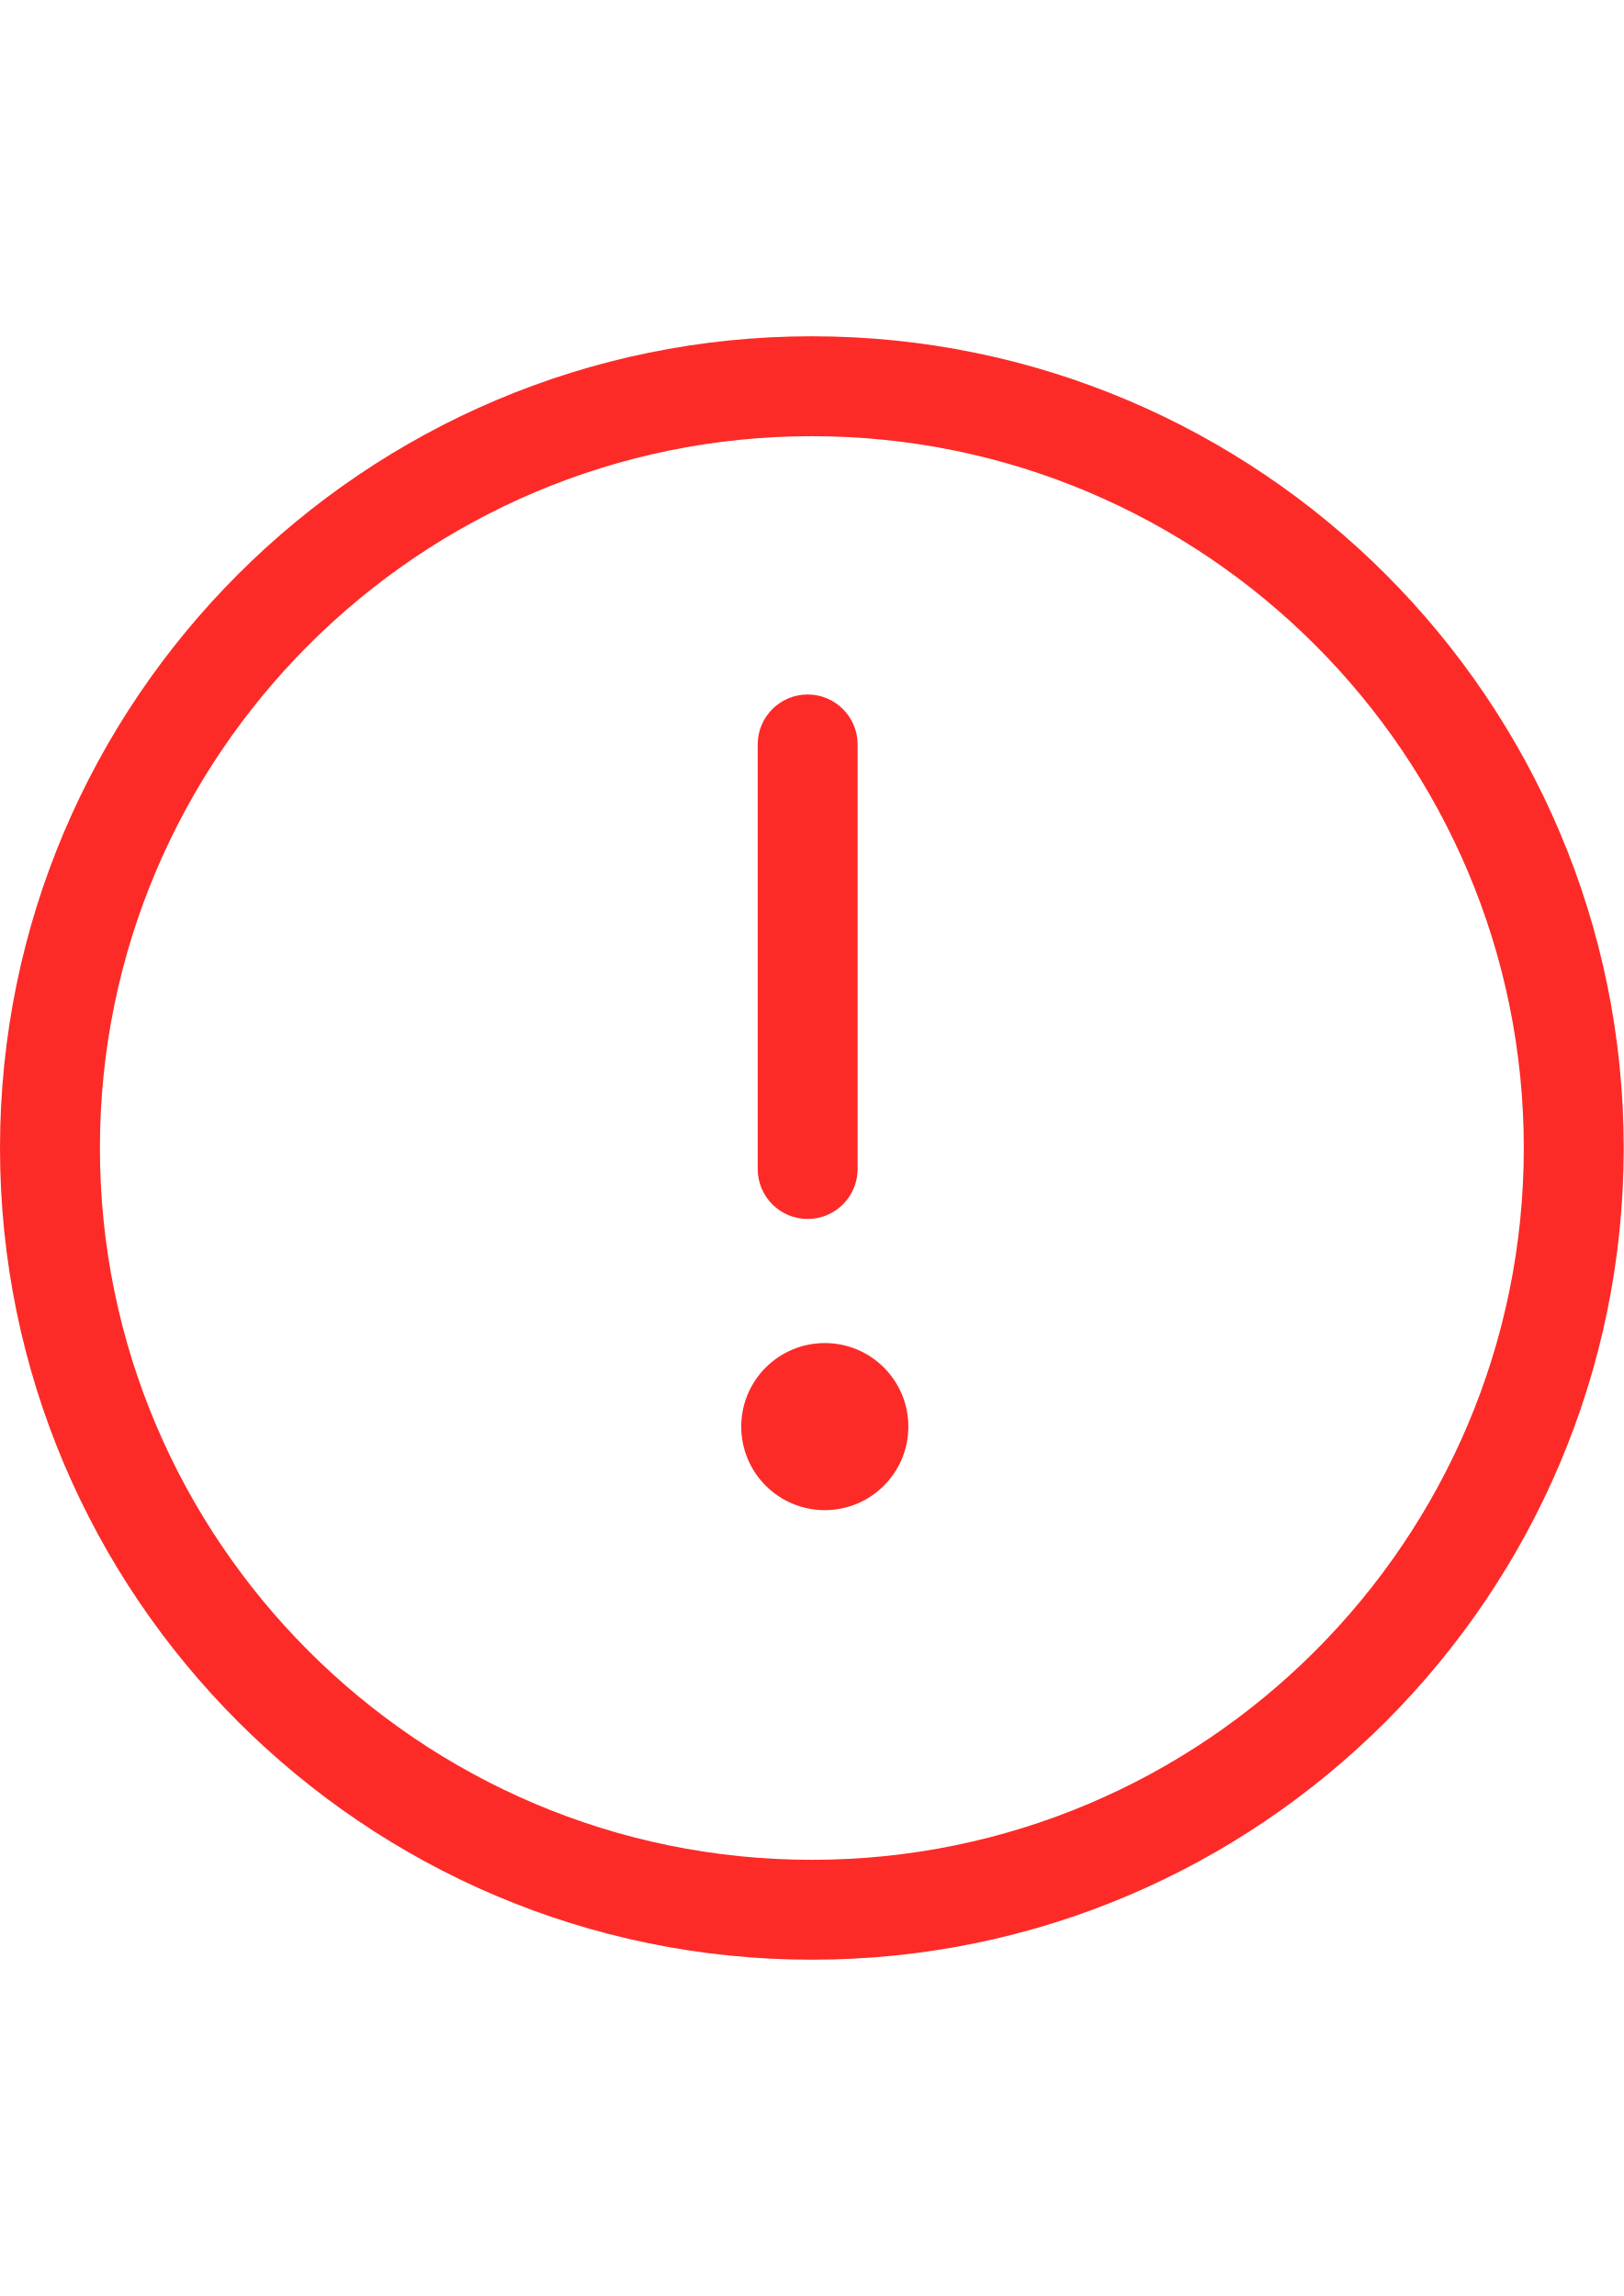
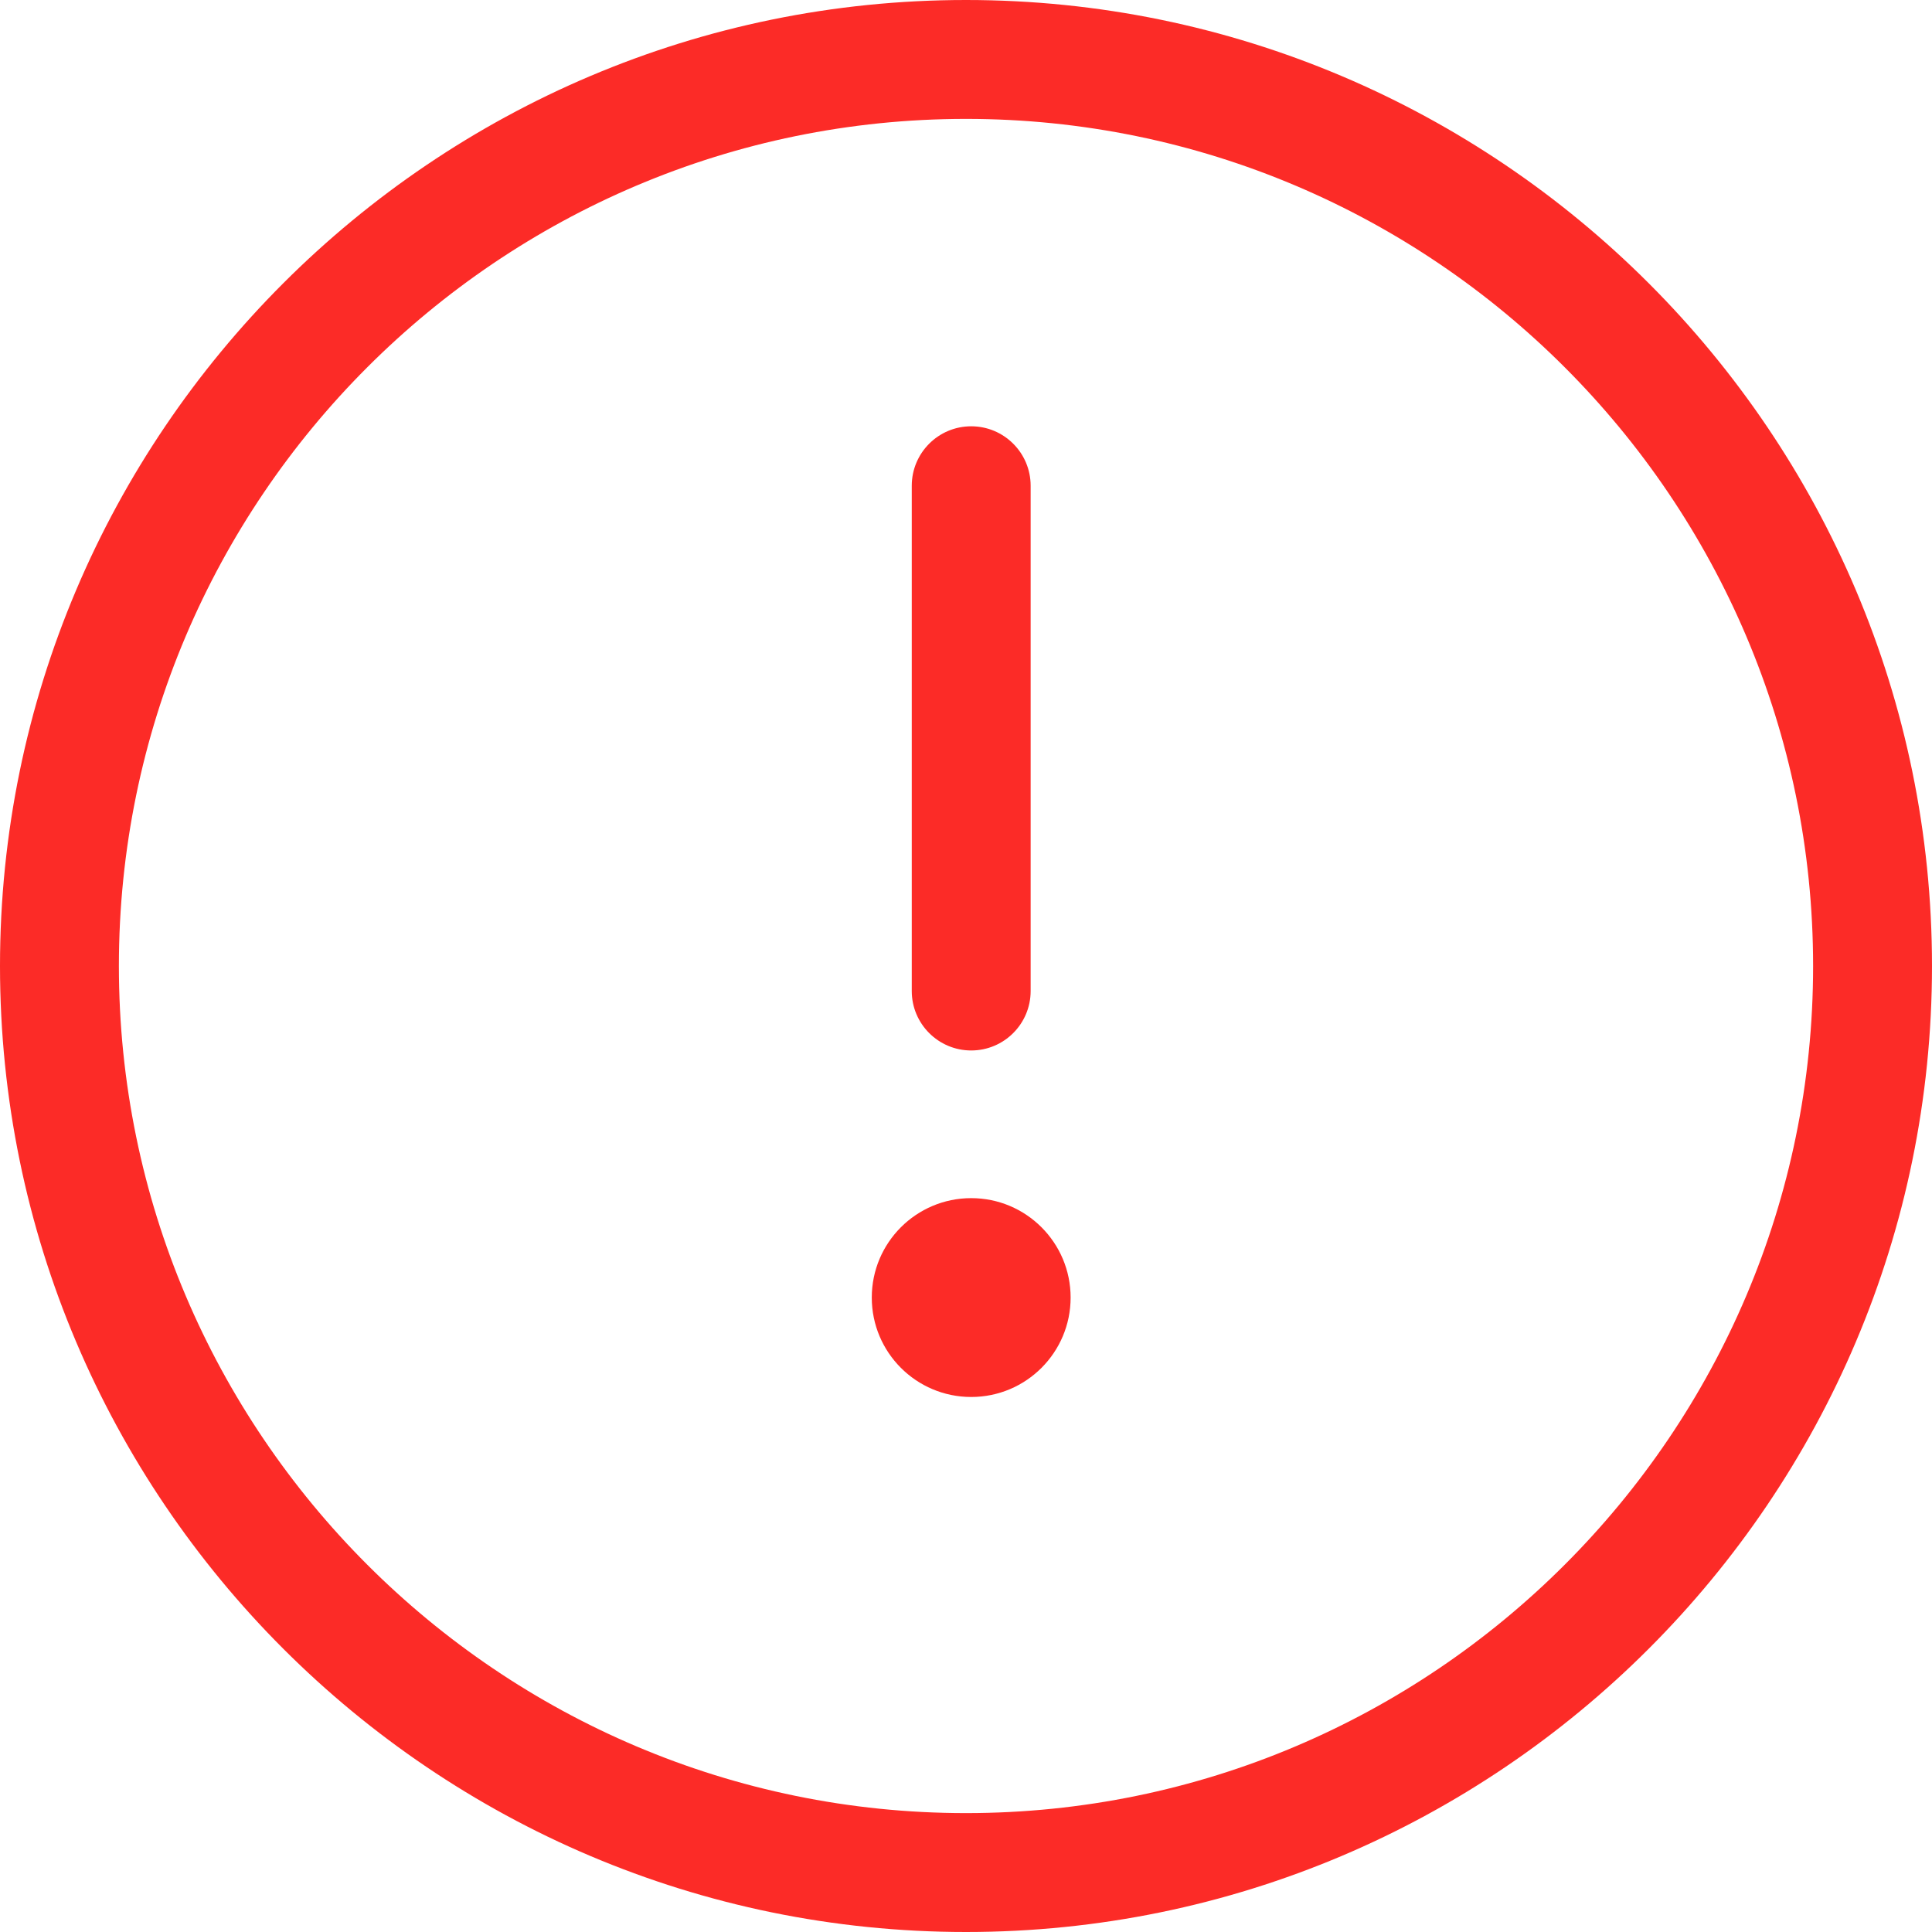
- <svg xmlns="http://www.w3.org/2000/svg" version="1.1" id="Capa_1" x="0px" y="0px" width="595.279px" height="841.891px" viewBox="0 0 595.279 841.891" enable-background="new 0 0 595.279 841.891" xml:space="preserve">
+ <svg xmlns="http://www.w3.org/2000/svg" version="1.1" id="Capa_1" x="0px" y="0px" width="595.279px" height="595.281px" viewBox="0 0 595.279 595.281" enable-background="new 0 0 595.279 595.281" xml:space="preserve">
  <g>
    <g>
-       <path fill="#FC2B27" d="M297.64,718.585c164.114,0,297.64-133.517,297.64-297.64c0-164.124-133.525-297.641-297.64-297.641    S0,256.822,0,420.945C0,585.068,133.526,718.585,297.64,718.585z M297.64,159.938c143.921,0,261.008,117.087,261.008,261.008    c0,143.92-117.087,261.007-261.008,261.007c-143.92,0-261.007-117.087-261.007-261.007    C36.633,277.024,153.72,159.938,297.64,159.938z" />
-       <circle fill="#FC2B27" cx="302.384" cy="523.104" r="30.634" />
-       <path fill="#FC2B27" d="M296.102,446.973c10.11,0,18.315-8.206,18.315-18.316V272.968c0-10.111-8.205-18.316-18.315-18.316    c-10.111,0-18.316,8.206-18.316,18.316v155.688C277.785,438.767,285.99,446.973,296.102,446.973z" />
+       <path fill="#FC2B27" d="M297.64,595.281c164.114,0,297.64-133.518,297.64-297.64C595.28,133.517,461.757,0,297.64,0    S0,133.518,0,297.641C0,461.764,133.526,595.281,297.64,595.281z M297.64,36.634c143.921,0,261.008,117.087,261.008,261.008    c0,143.92-117.087,261.006-261.008,261.006c-143.92,0-261.009-117.086-261.009-261.006C36.633,153.72,153.72,36.634,297.64,36.634    z" />
+       <circle fill="#FC2B27" cx="299.242" cy="399.8" r="30.634" />
+       <path fill="#FC2B27" d="M299.244,323.668c10.109,0,18.314-8.206,18.314-18.314v-155.69c0-10.111-8.205-18.316-18.314-18.316    c-10.111,0-18.315,8.206-18.315,18.316v155.688C280.927,315.462,289.132,323.668,299.244,323.668z" />
    </g>
  </g>
</svg>
